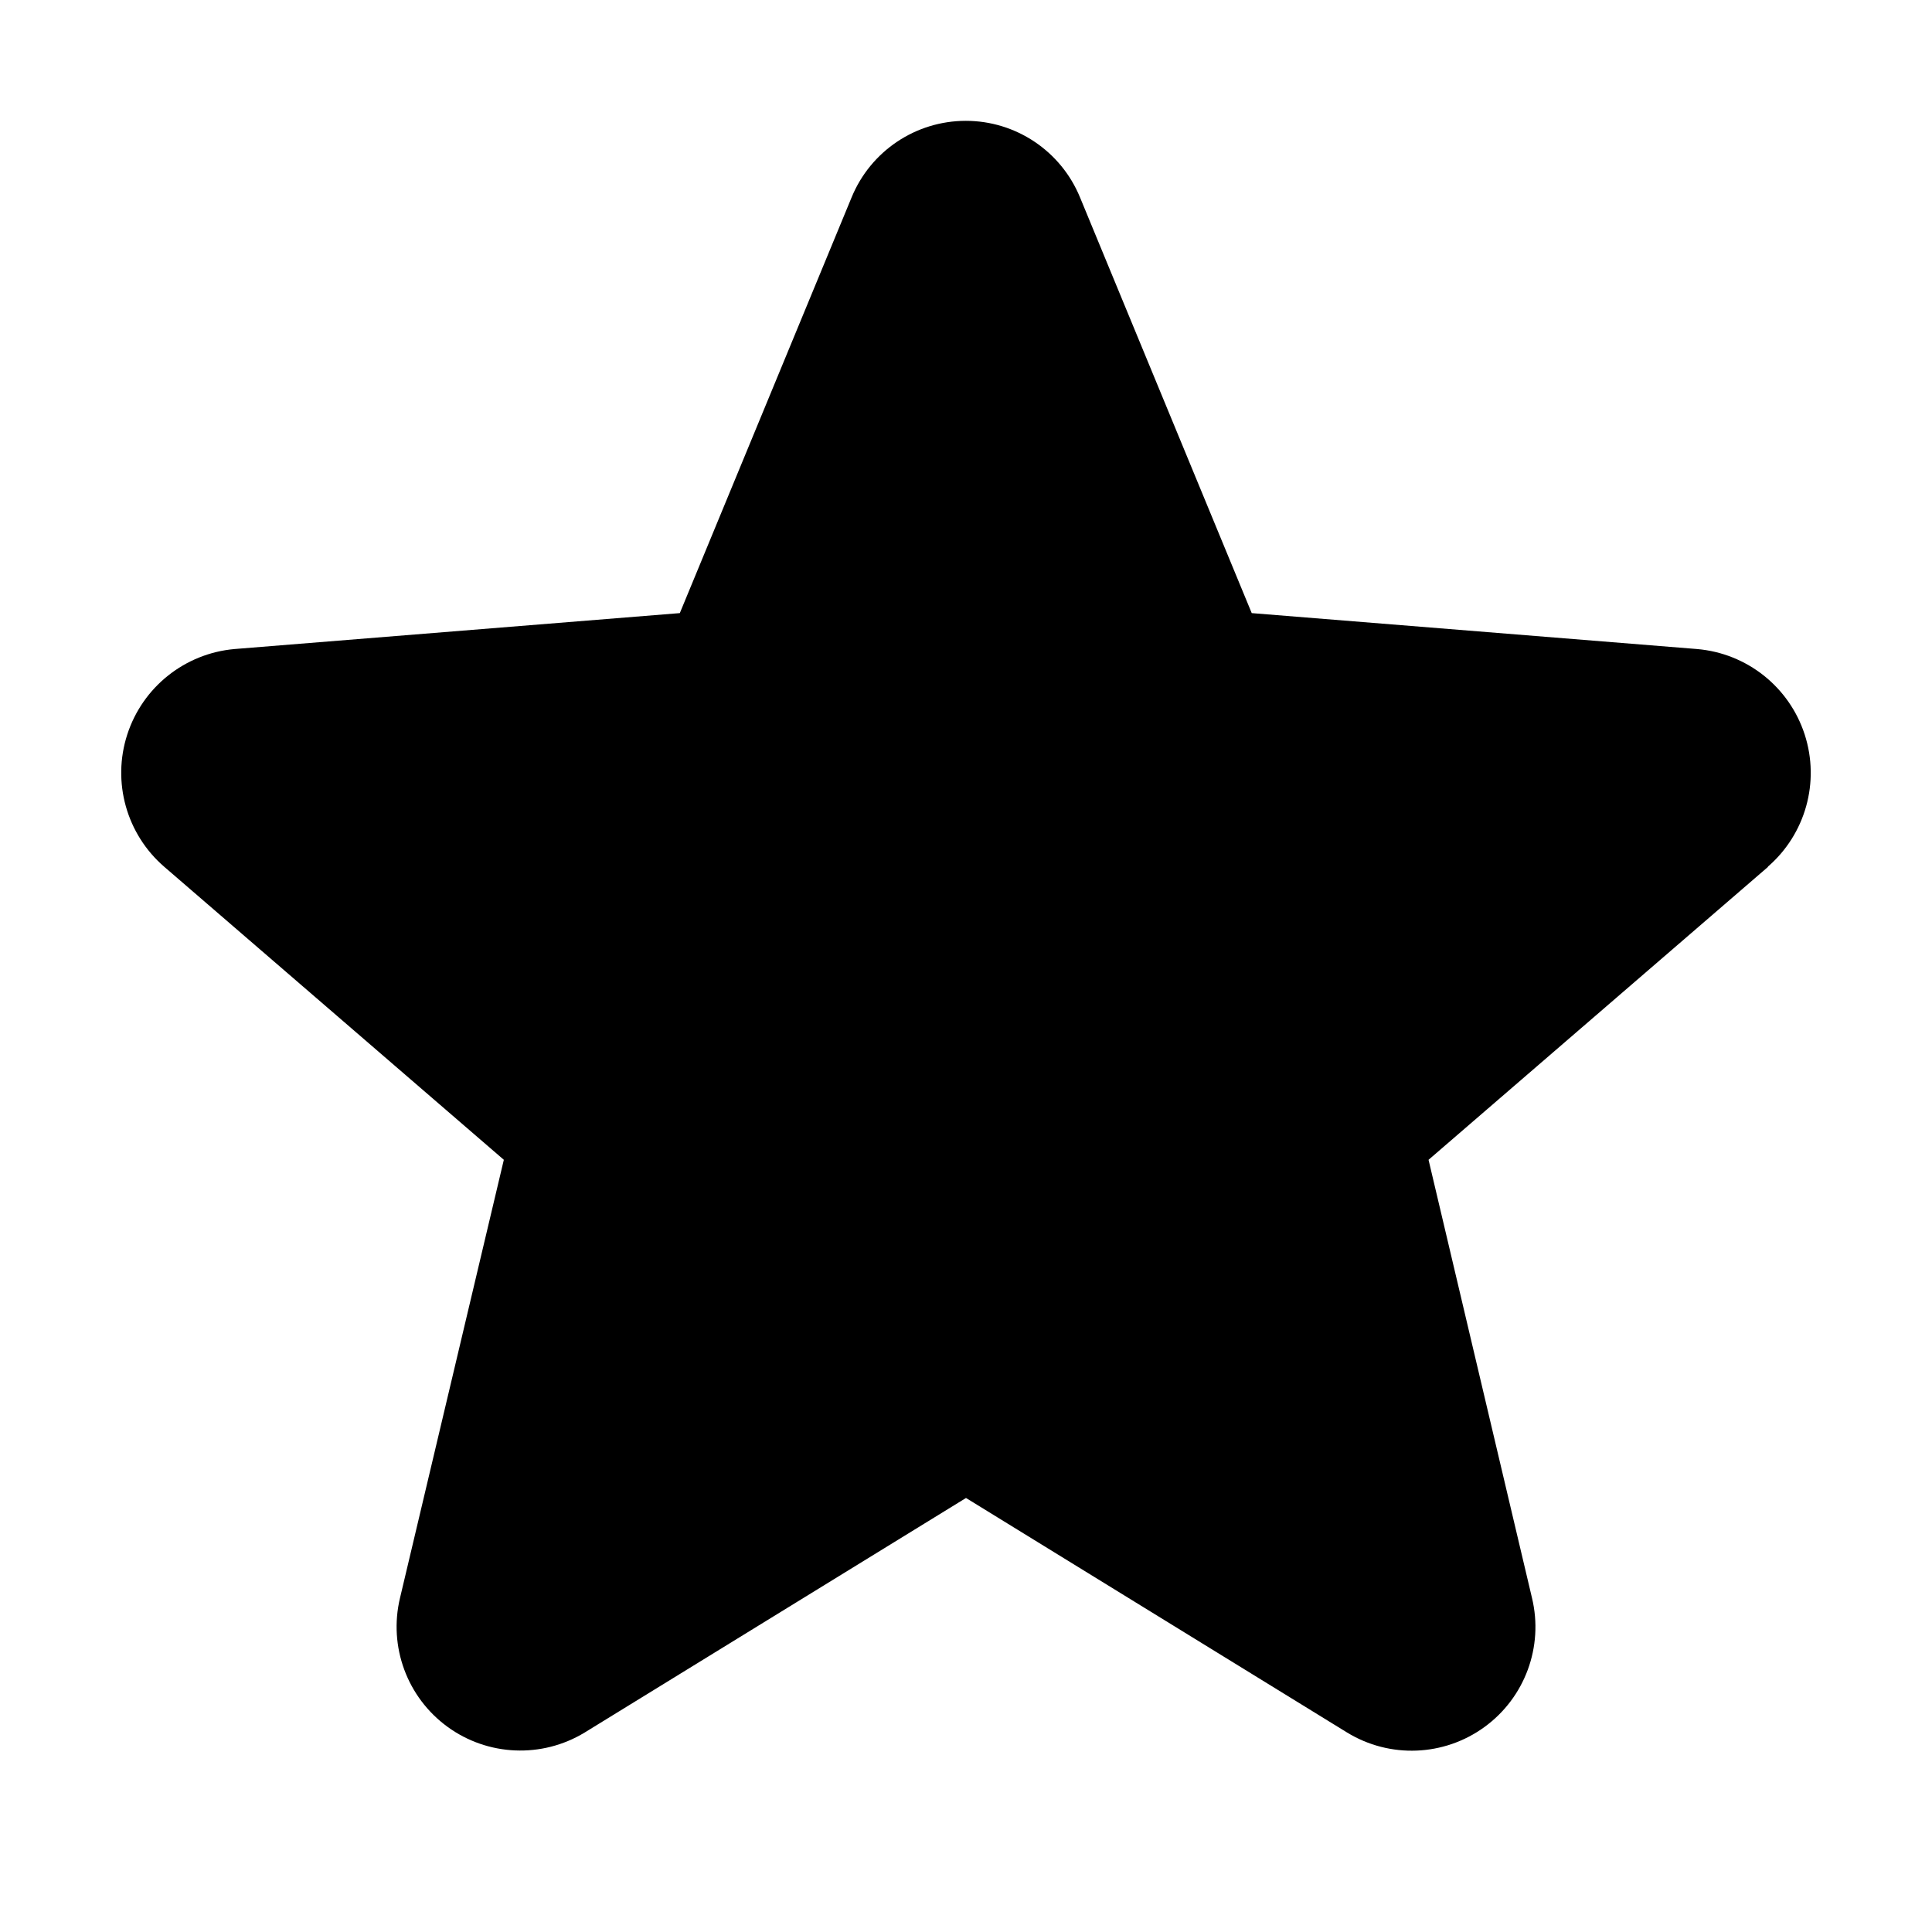
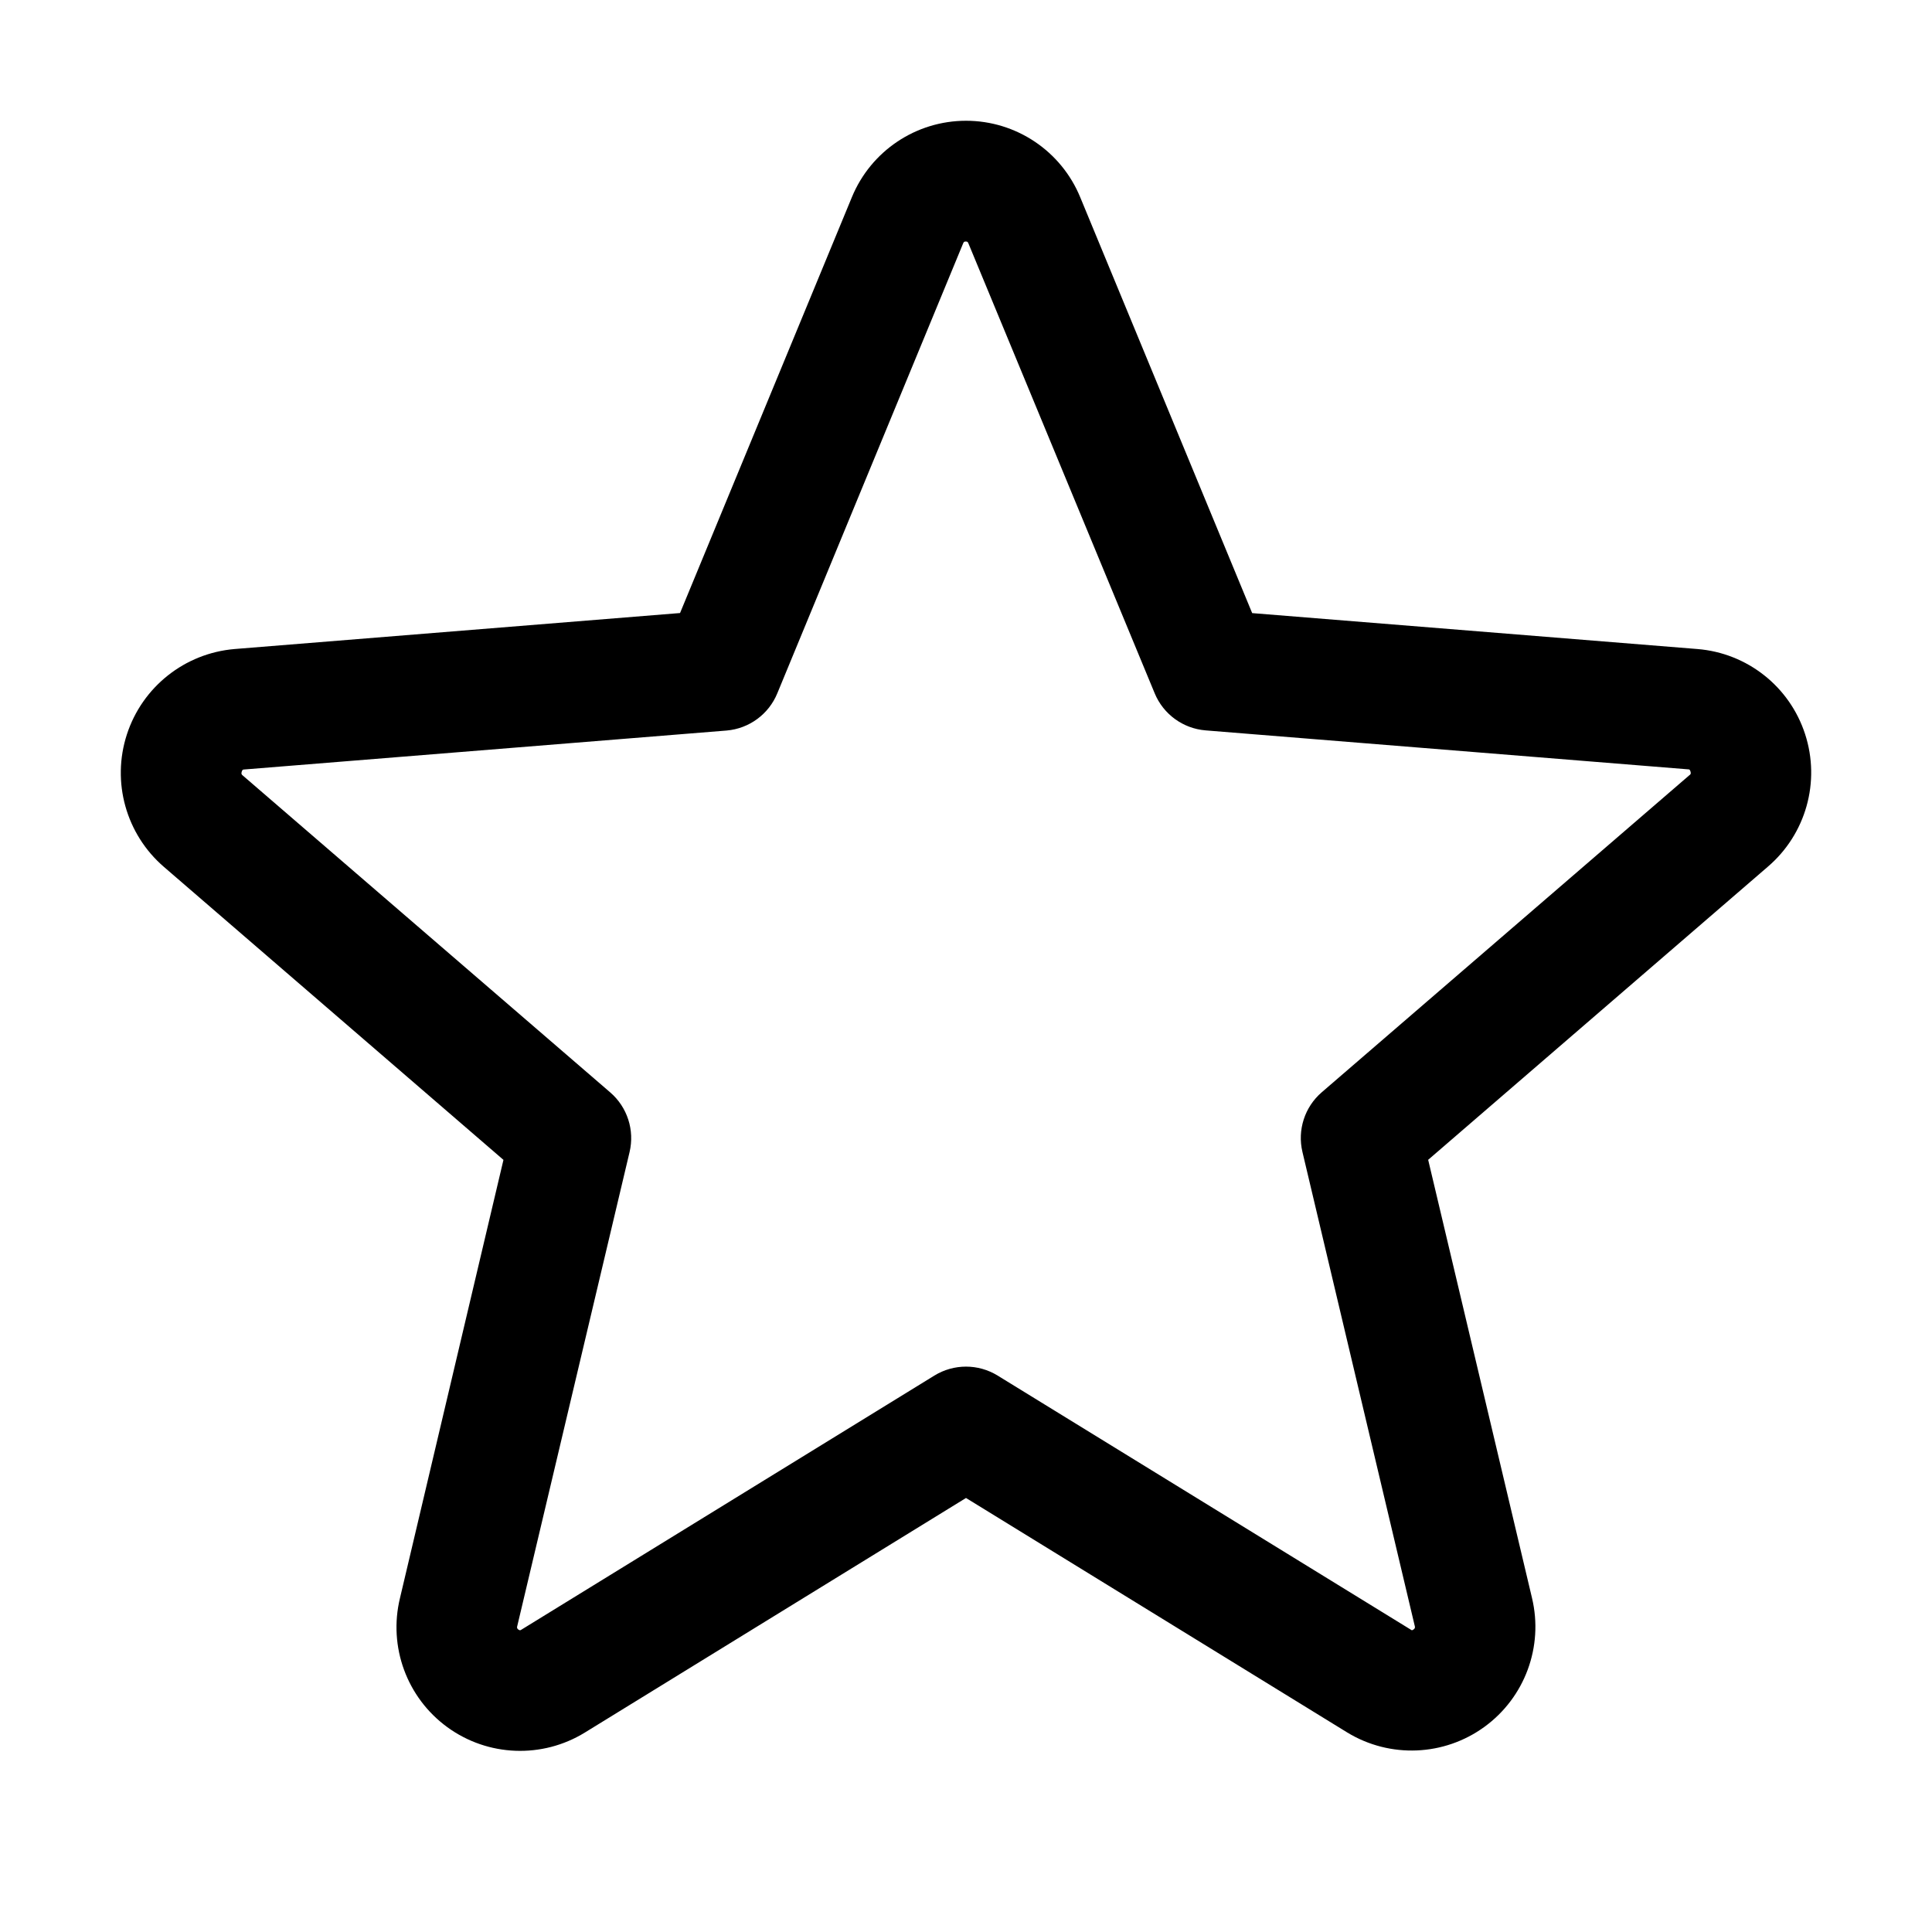
<svg xmlns="http://www.w3.org/2000/svg" viewBox="0 0 256 256" fill="currentColor">
-   <path d="M234.29,114.85l-45,38.83L203,211.75a16.4,16.4,0,0,1-24.5,17.82L128,198.49,77.47,229.57A16.4,16.4,0,0,1,53,211.75l13.76-58.07-45-38.83A16.46,16.46,0,0,1,31.08,86l59-4.76,22.76-55.08a16.36,16.36,0,0,1,30.27,0l22.75,55.08,59,4.76a16.46,16.46,0,0,1,9.37,28.86Z" />
+   <path d="M239.18,97.26A16.38,16.38,0,0,0,224.92,86l-59-4.76L143.14,26.15a16.36,16.36,0,0,0-30.27,0L90.11,81.23,31.08,86a16.46,16.46,0,0,0-9.37,28.86l45,38.83L53,211.75a16.38,16.38,0,0,0,24.5,17.82L128,198.49l50.53,31.08A16.4,16.4,0,0,0,203,211.75l-13.76-58.07,45-38.83A16.43,16.43,0,0,0,239.18,97.26Zm-15.34,5.47-48.7,42a8,8,0,0,0-2.56,7.91l14.88,62.8a.37.37,0,0,1-.17.48c-.18.14-.23.11-.38,0l-54.72-33.65a8,8,0,0,0-8.38,0L69.09,215.94c-.15.09-.19.12-.38,0a.37.37,0,0,1-.17-.48l14.88-62.8a8,8,0,0,0-2.56-7.91l-48.7-42c-.12-.1-.23-.19-.13-.5s.18-.27.33-.29l63.92-5.16A8,8,0,0,0,103,91.86l24.62-59.61c.08-.17.11-.25.35-.25s.27.08.35.25L153,91.86a8,8,0,0,0,6.75,4.92l63.92,5.16c.15,0,.24,0,.33.29S224,102.63,223.84,102.73Z" />
</svg>
